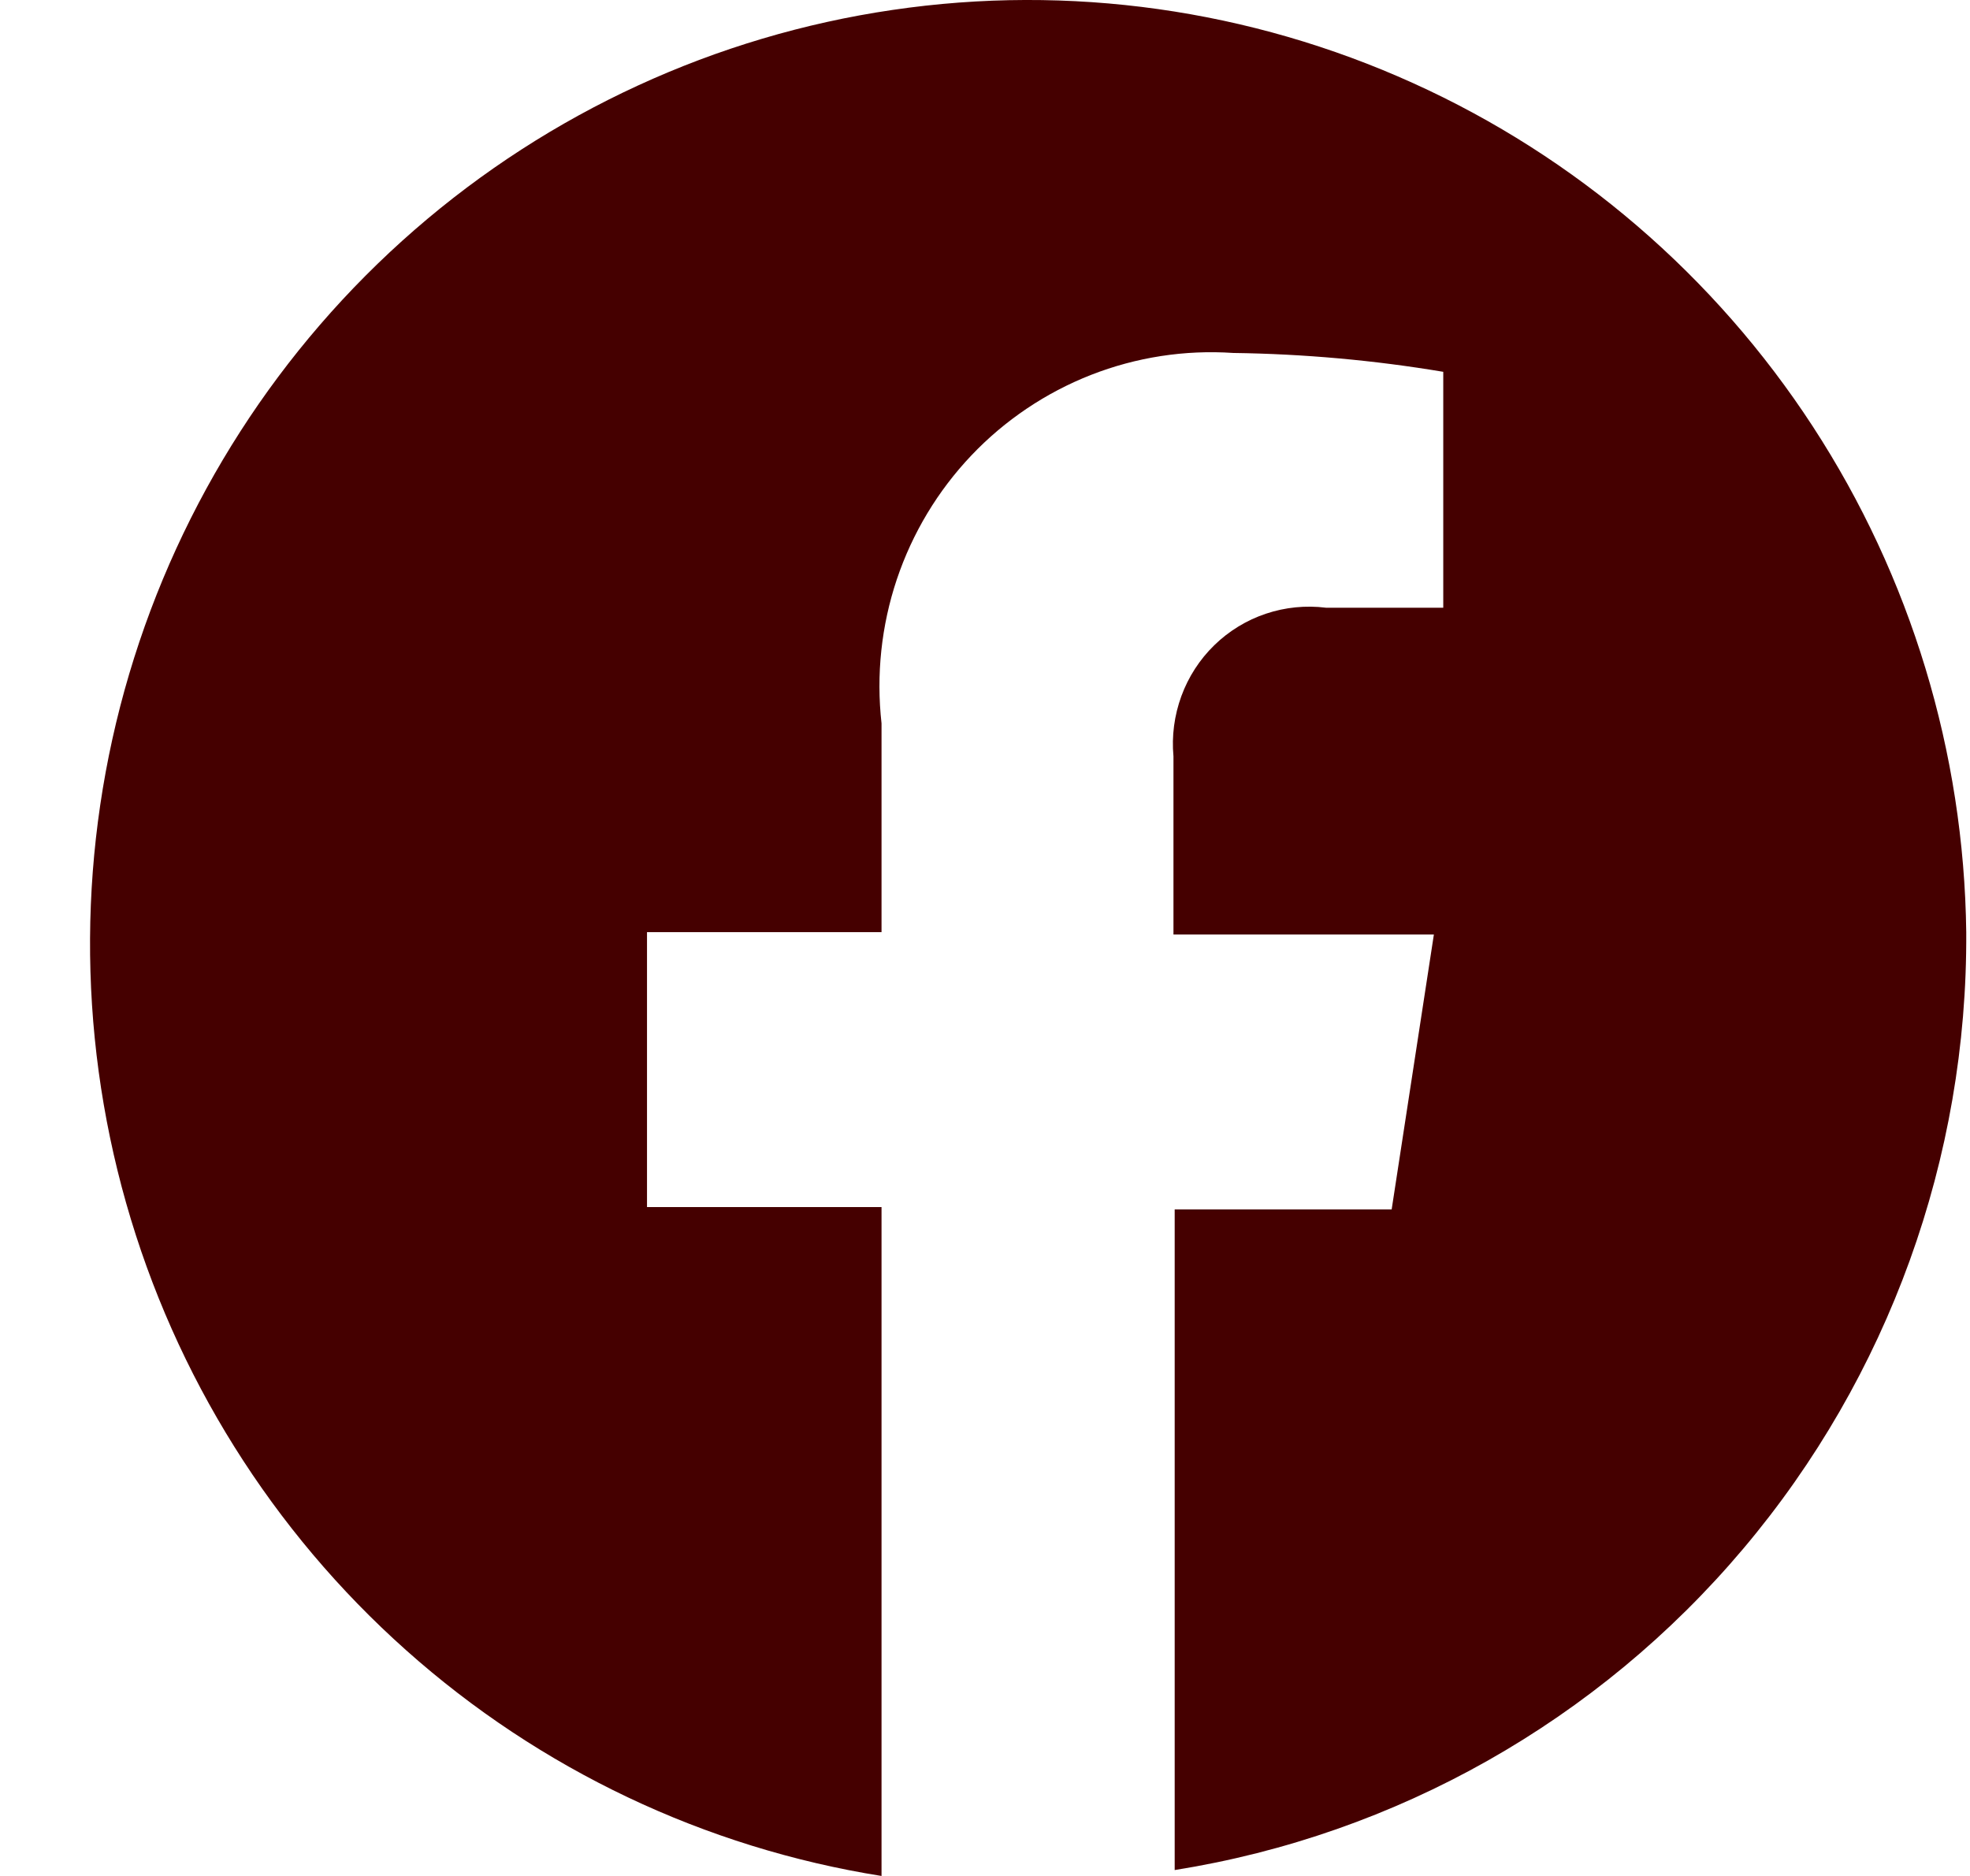
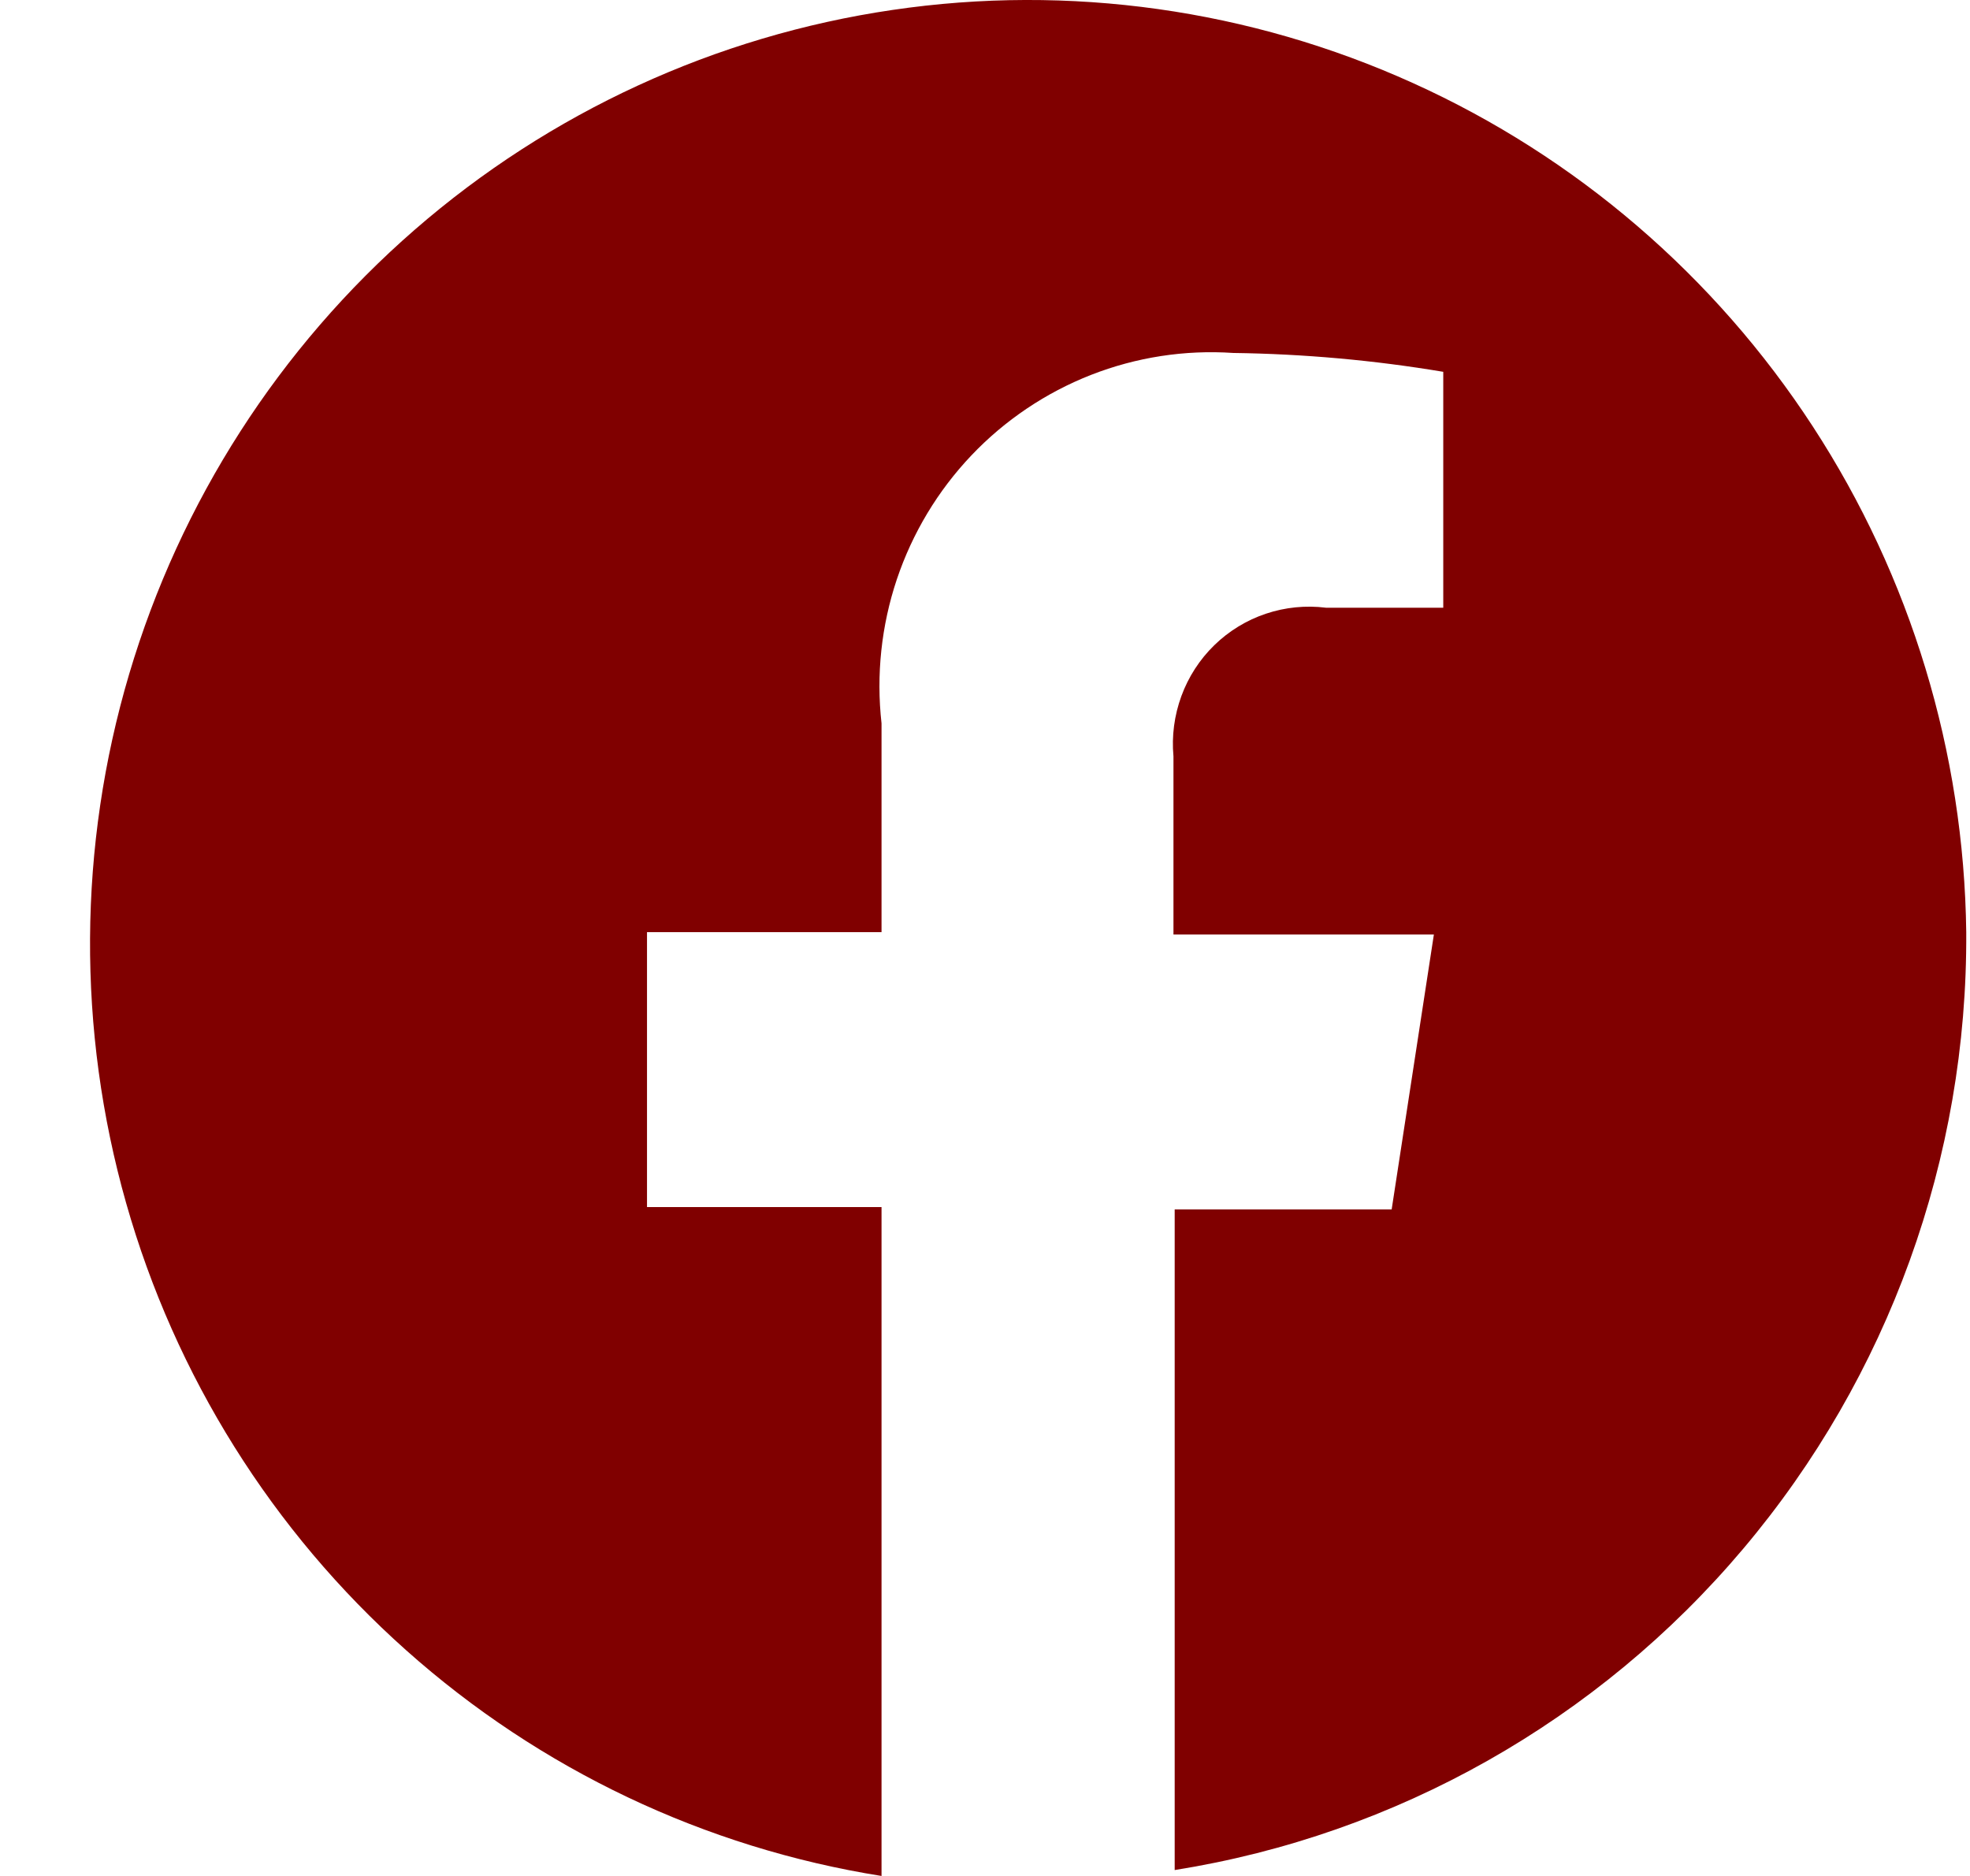
<svg xmlns="http://www.w3.org/2000/svg" width="21" height="20" viewBox="0 0 21 20" fill="none">
-   <path d="M20.96 9.938C20.936 8.021 20.369 6.15 19.324 4.546C18.279 2.942 16.801 1.672 15.063 0.886C13.325 0.099 11.399 -0.172 9.514 0.106C7.628 0.383 5.86 1.197 4.419 2.451C2.977 3.706 1.922 5.349 1.377 7.186C0.832 9.024 0.821 10.98 1.344 12.824C1.867 14.668 2.903 16.323 4.33 17.594C5.756 18.866 7.515 19.7 9.397 20V12.869H6.897V9.938H9.397V7.712C9.339 7.194 9.395 6.67 9.56 6.177C9.726 5.683 9.997 5.232 10.355 4.855C10.712 4.479 11.148 4.186 11.63 3.997C12.113 3.808 12.63 3.728 13.147 3.763C13.897 3.773 14.645 3.84 15.385 3.964V6.479H14.135C13.919 6.452 13.7 6.474 13.494 6.543C13.288 6.612 13.1 6.727 12.944 6.879C12.788 7.031 12.668 7.217 12.593 7.422C12.518 7.627 12.489 7.847 12.509 8.064V9.963H15.285L14.835 12.894H12.522V19.937C14.884 19.561 17.035 18.346 18.583 16.511C20.131 14.677 20.974 12.345 20.96 9.938Z" fill="#450000" />
+   <path d="M20.96 9.938C20.936 8.021 20.369 6.15 19.324 4.546C18.279 2.942 16.801 1.672 15.063 0.886C13.325 0.099 11.399 -0.172 9.514 0.106C7.628 0.383 5.86 1.197 4.419 2.451C2.977 3.706 1.922 5.349 1.377 7.186C0.832 9.024 0.821 10.98 1.344 12.824C1.867 14.668 2.903 16.323 4.33 17.594C5.756 18.866 7.515 19.7 9.397 20V12.869H6.897V9.938H9.397V7.712C9.339 7.194 9.395 6.67 9.56 6.177C9.726 5.683 9.997 5.232 10.355 4.855C10.712 4.479 11.148 4.186 11.63 3.997C12.113 3.808 12.63 3.728 13.147 3.763C13.897 3.773 14.645 3.84 15.385 3.964V6.479H14.135C13.919 6.452 13.7 6.474 13.494 6.543C13.288 6.612 13.1 6.727 12.944 6.879C12.788 7.031 12.668 7.217 12.593 7.422C12.518 7.627 12.489 7.847 12.509 8.064V9.963H15.285L14.835 12.894H12.522V19.937C14.884 19.561 17.035 18.346 18.583 16.511C20.131 14.677 20.974 12.345 20.96 9.938Z" fill="#800000" />
</svg>
